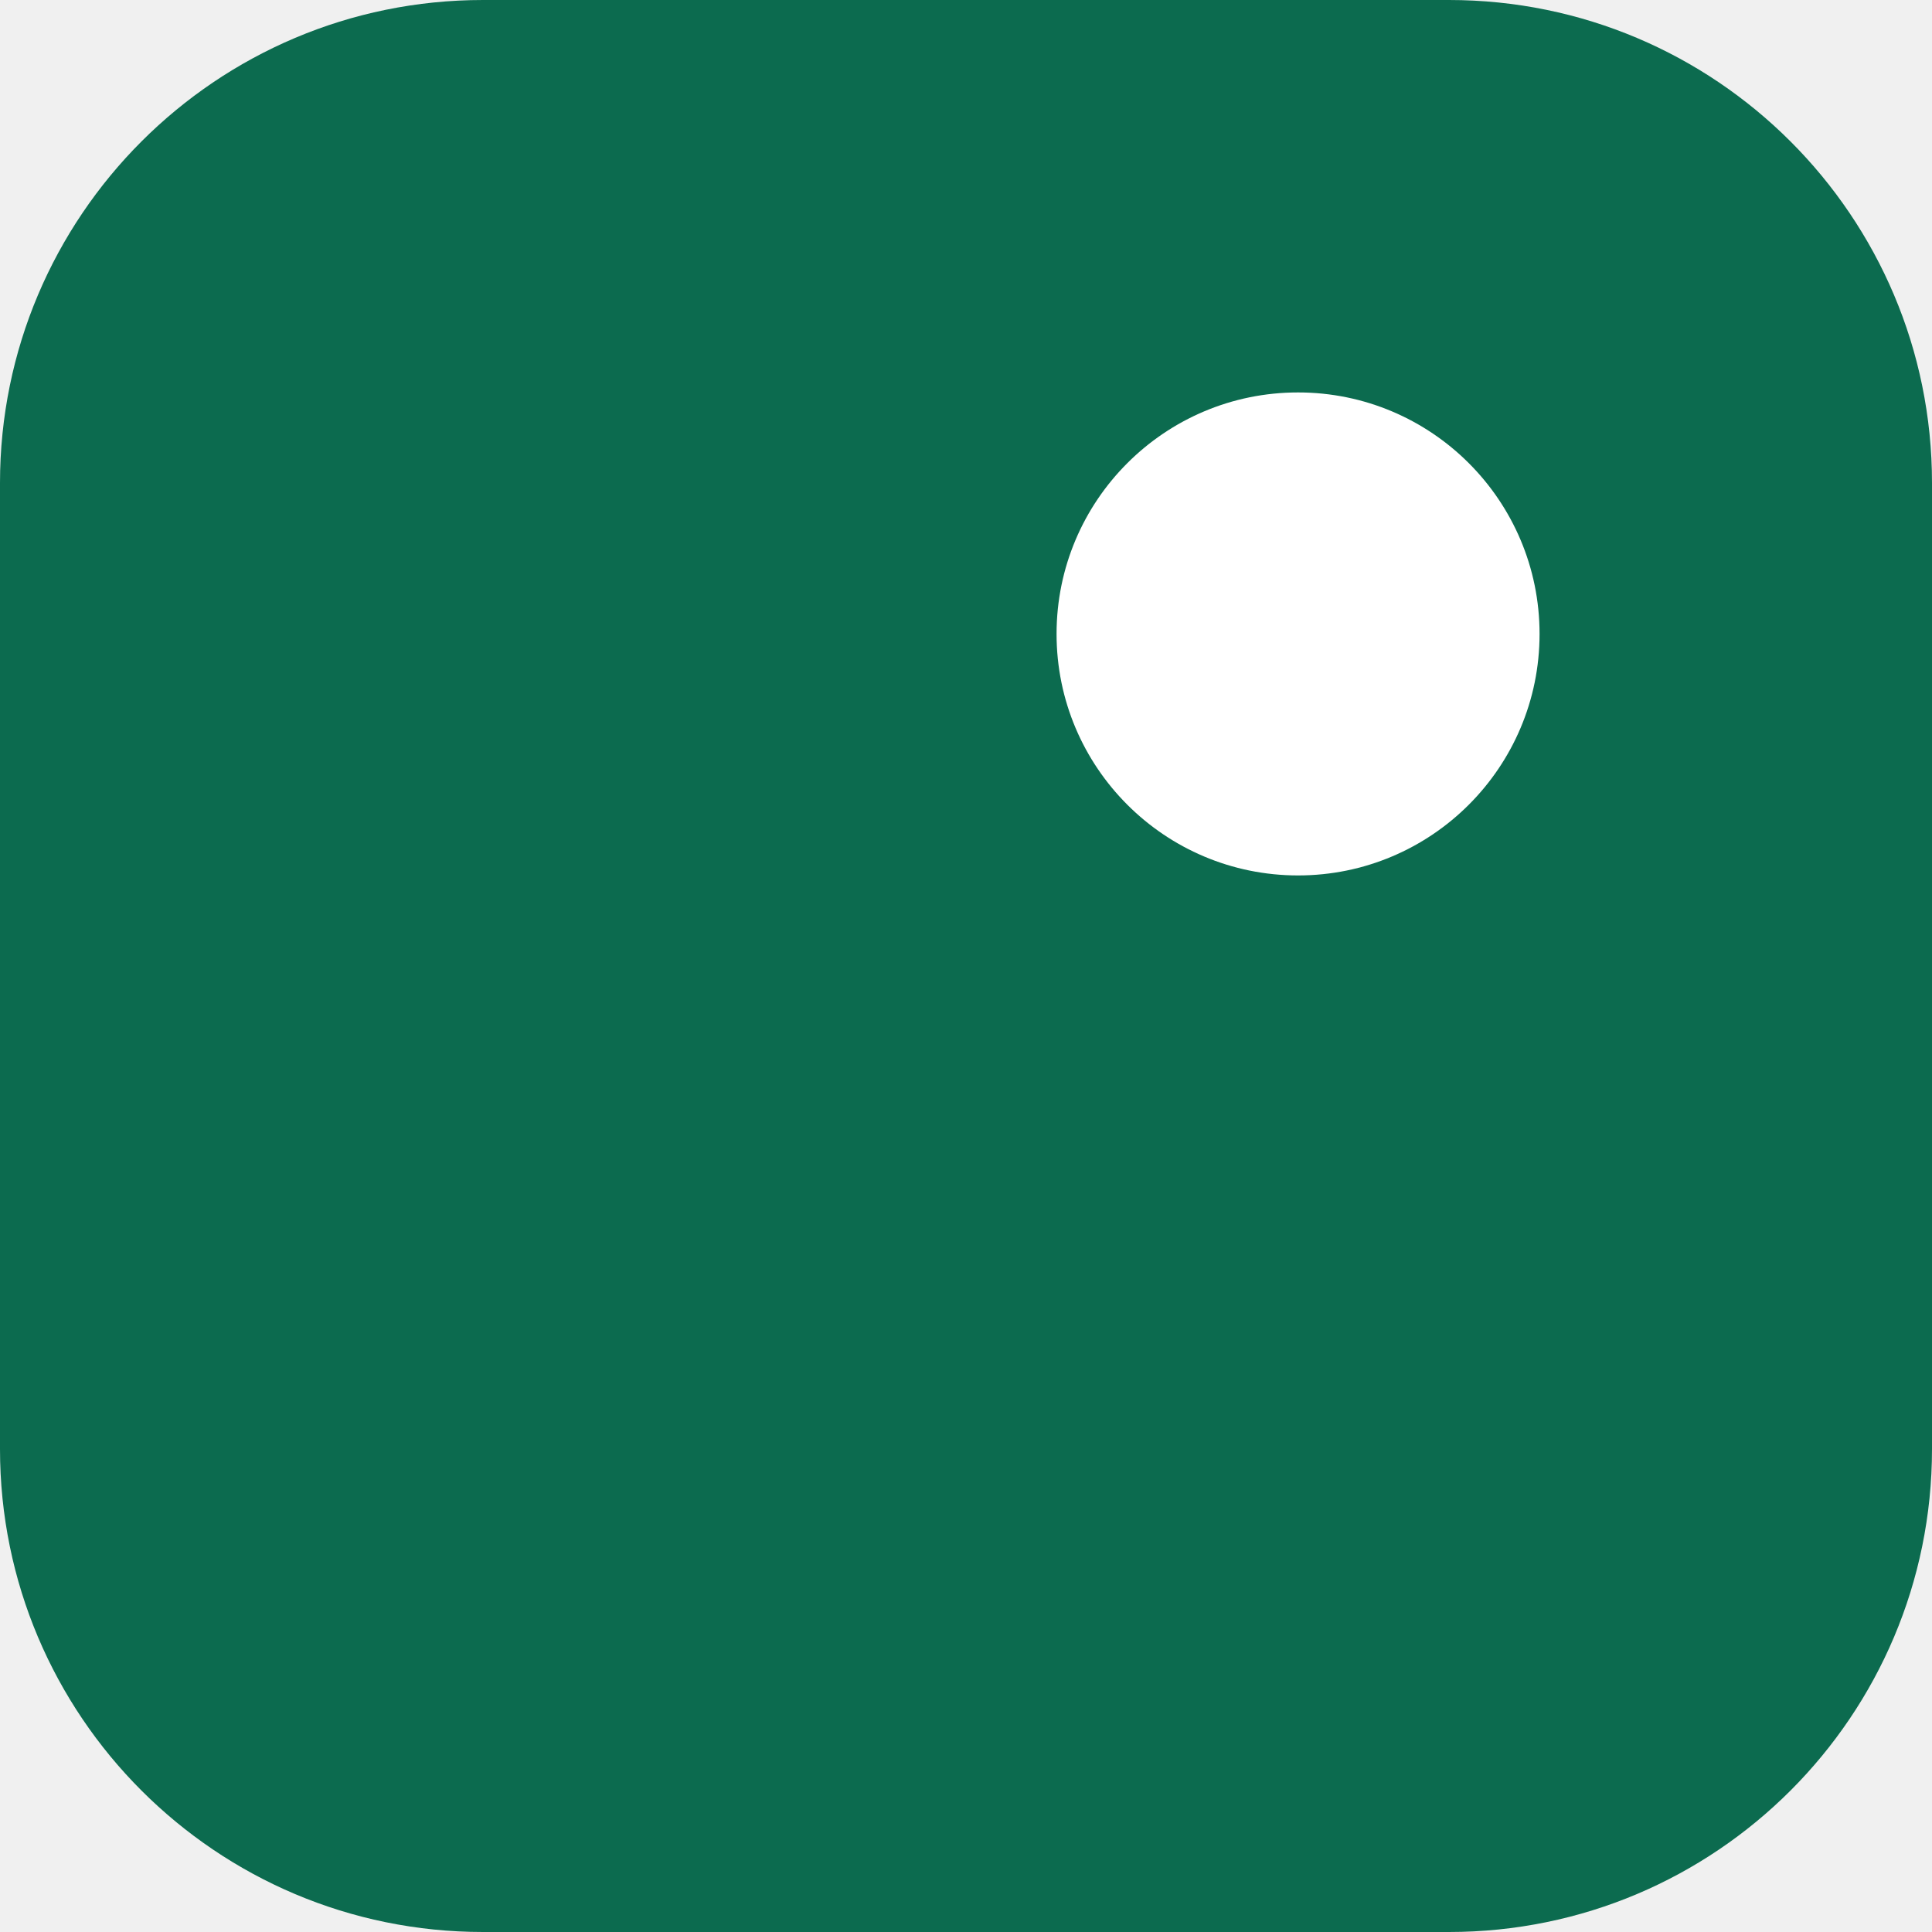
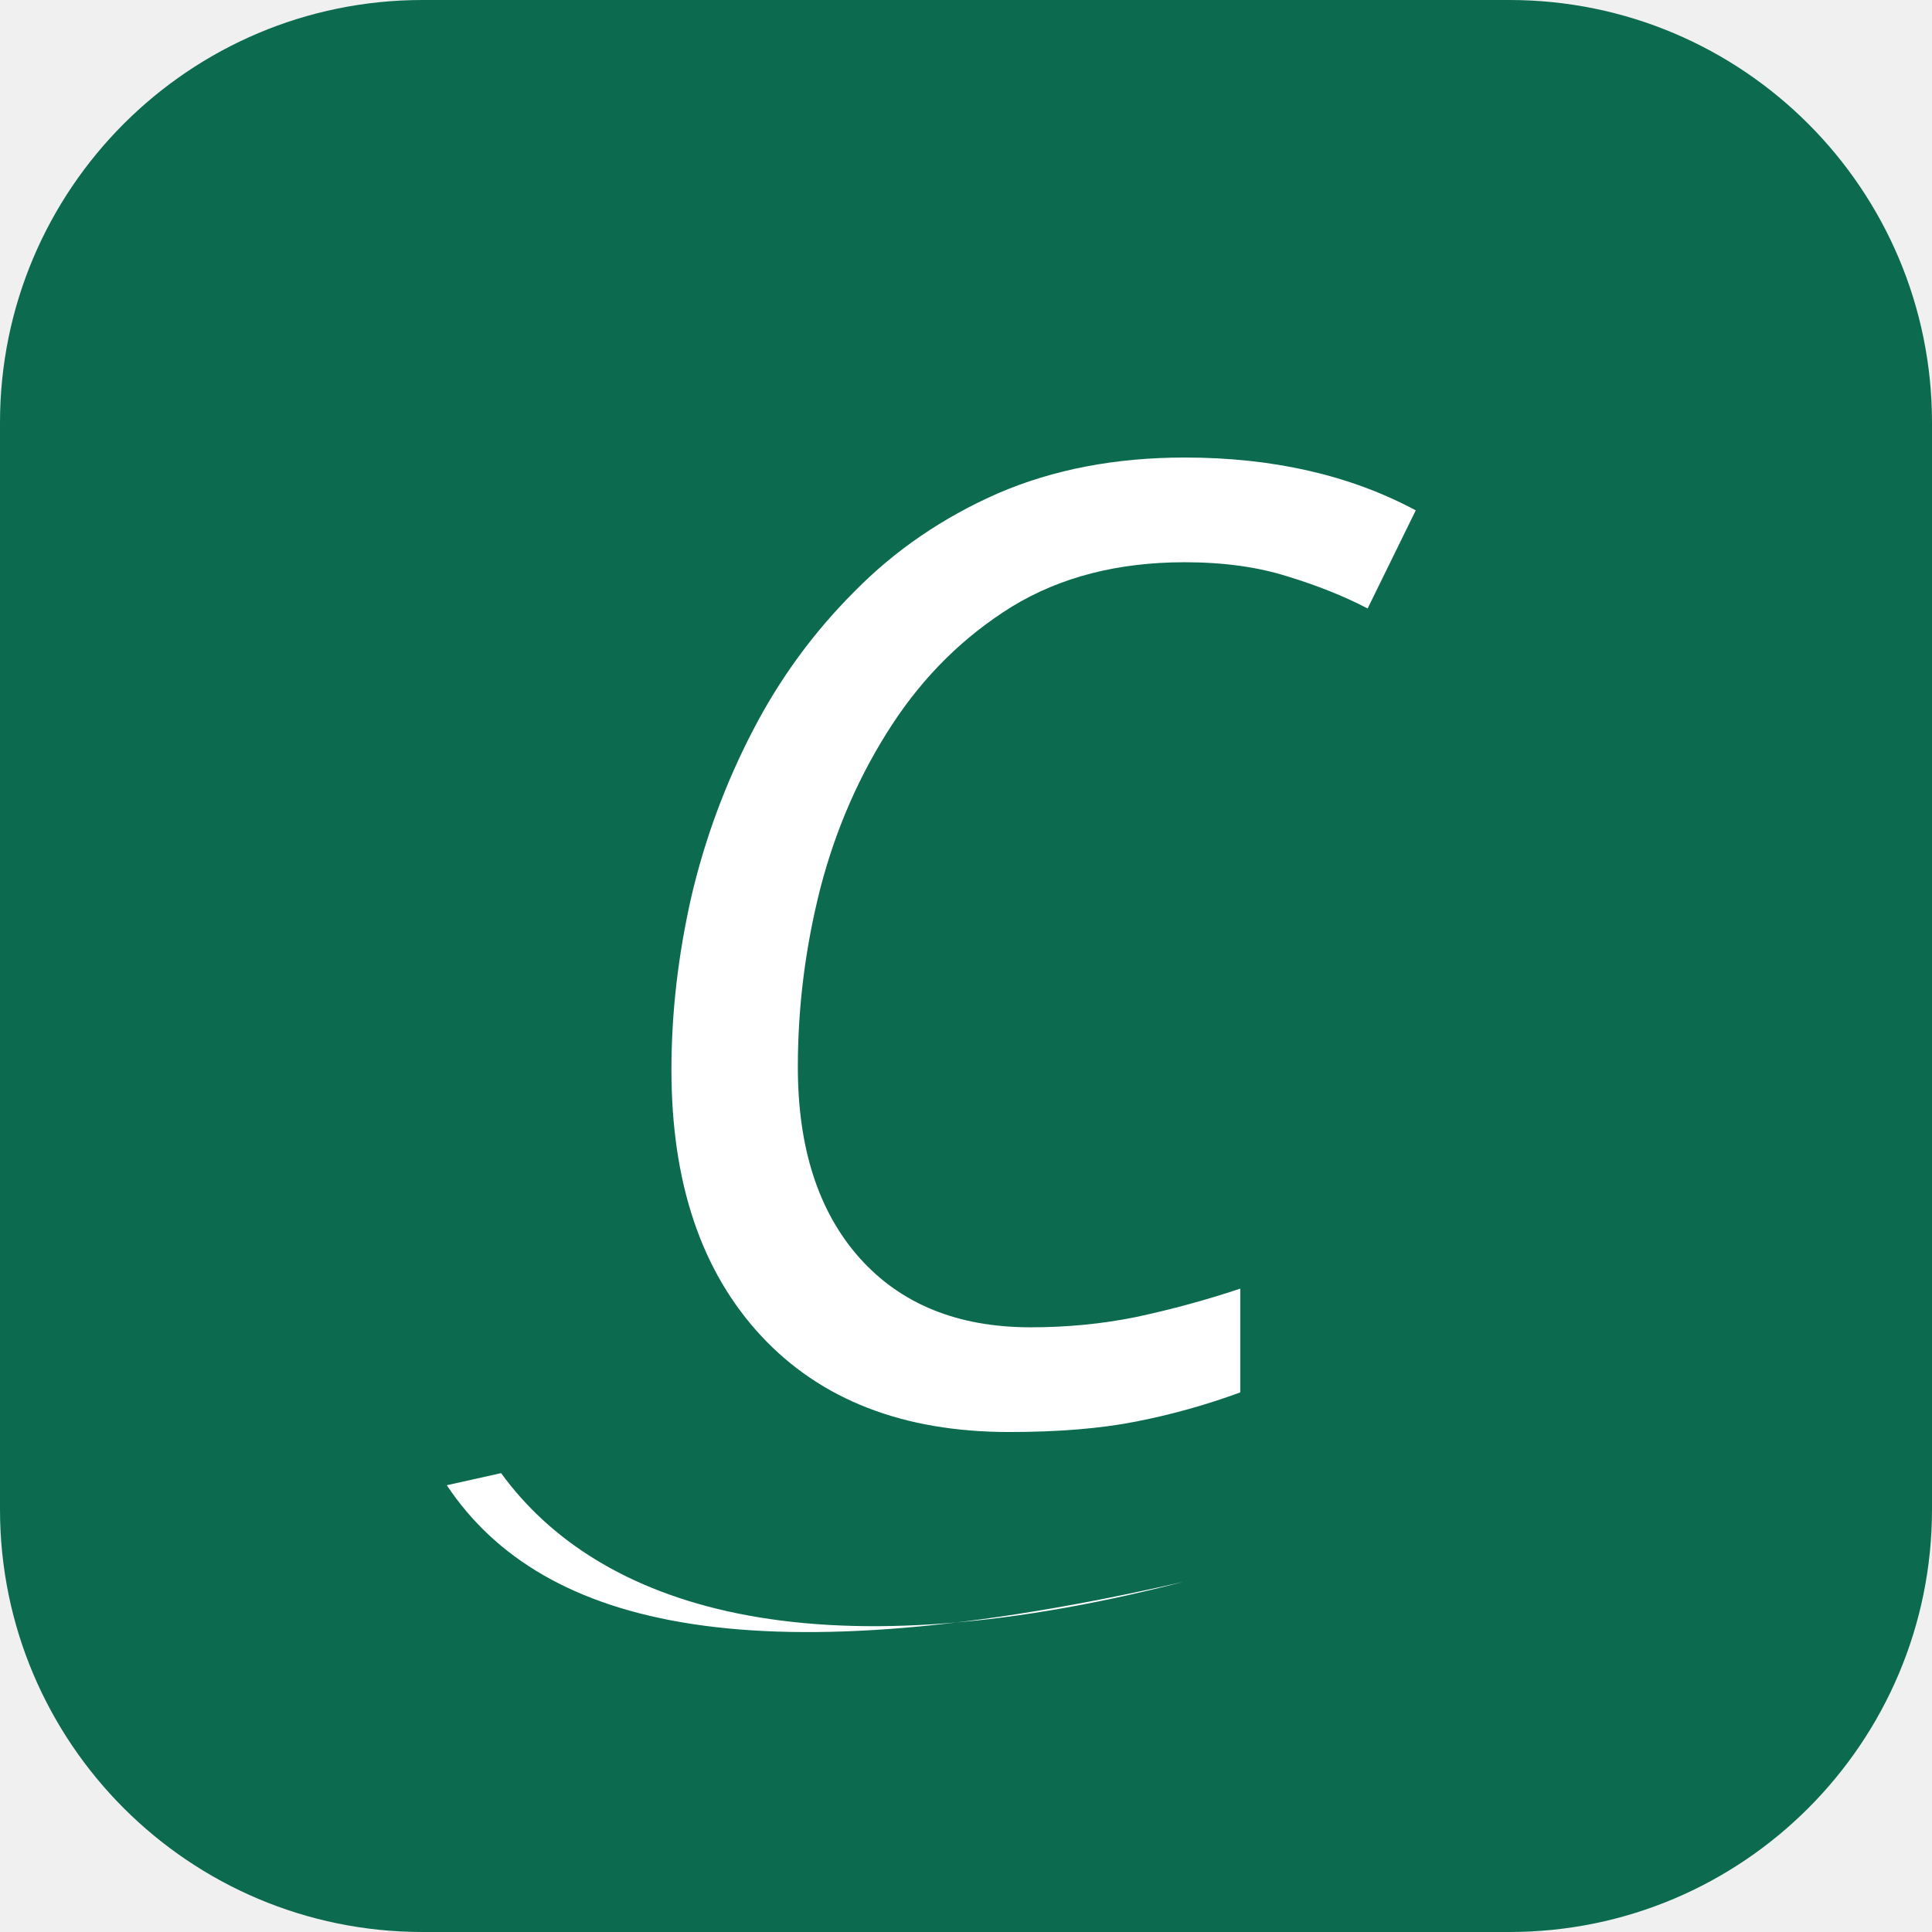
<svg xmlns="http://www.w3.org/2000/svg" viewBox="0 0 32 32" width="32" height="32">
-   <rect width="32" height="32" rx="8" fill="#0C6B4F" />
-   <circle cx="21.5" cy="10.5" r="4" fill="#ffffff" />
+   <rect width="32" height="32" rx="7" fill="#0C6B4F" />
+   <text x="16" y="23.5" text-anchor="middle" font-family="Jost, 'Exo 2', system-ui, sans-serif" font-style="italic" font-weight="500" font-size="22" fill="#ffffff">C</text>
+   <path fill="#ffffff" d="M7.4 24.6 C9 27 12.6 27.8 19.6 26.2 C13.4 27.8 9.9 26.6 8.3 24.4 Z" />
</svg>
